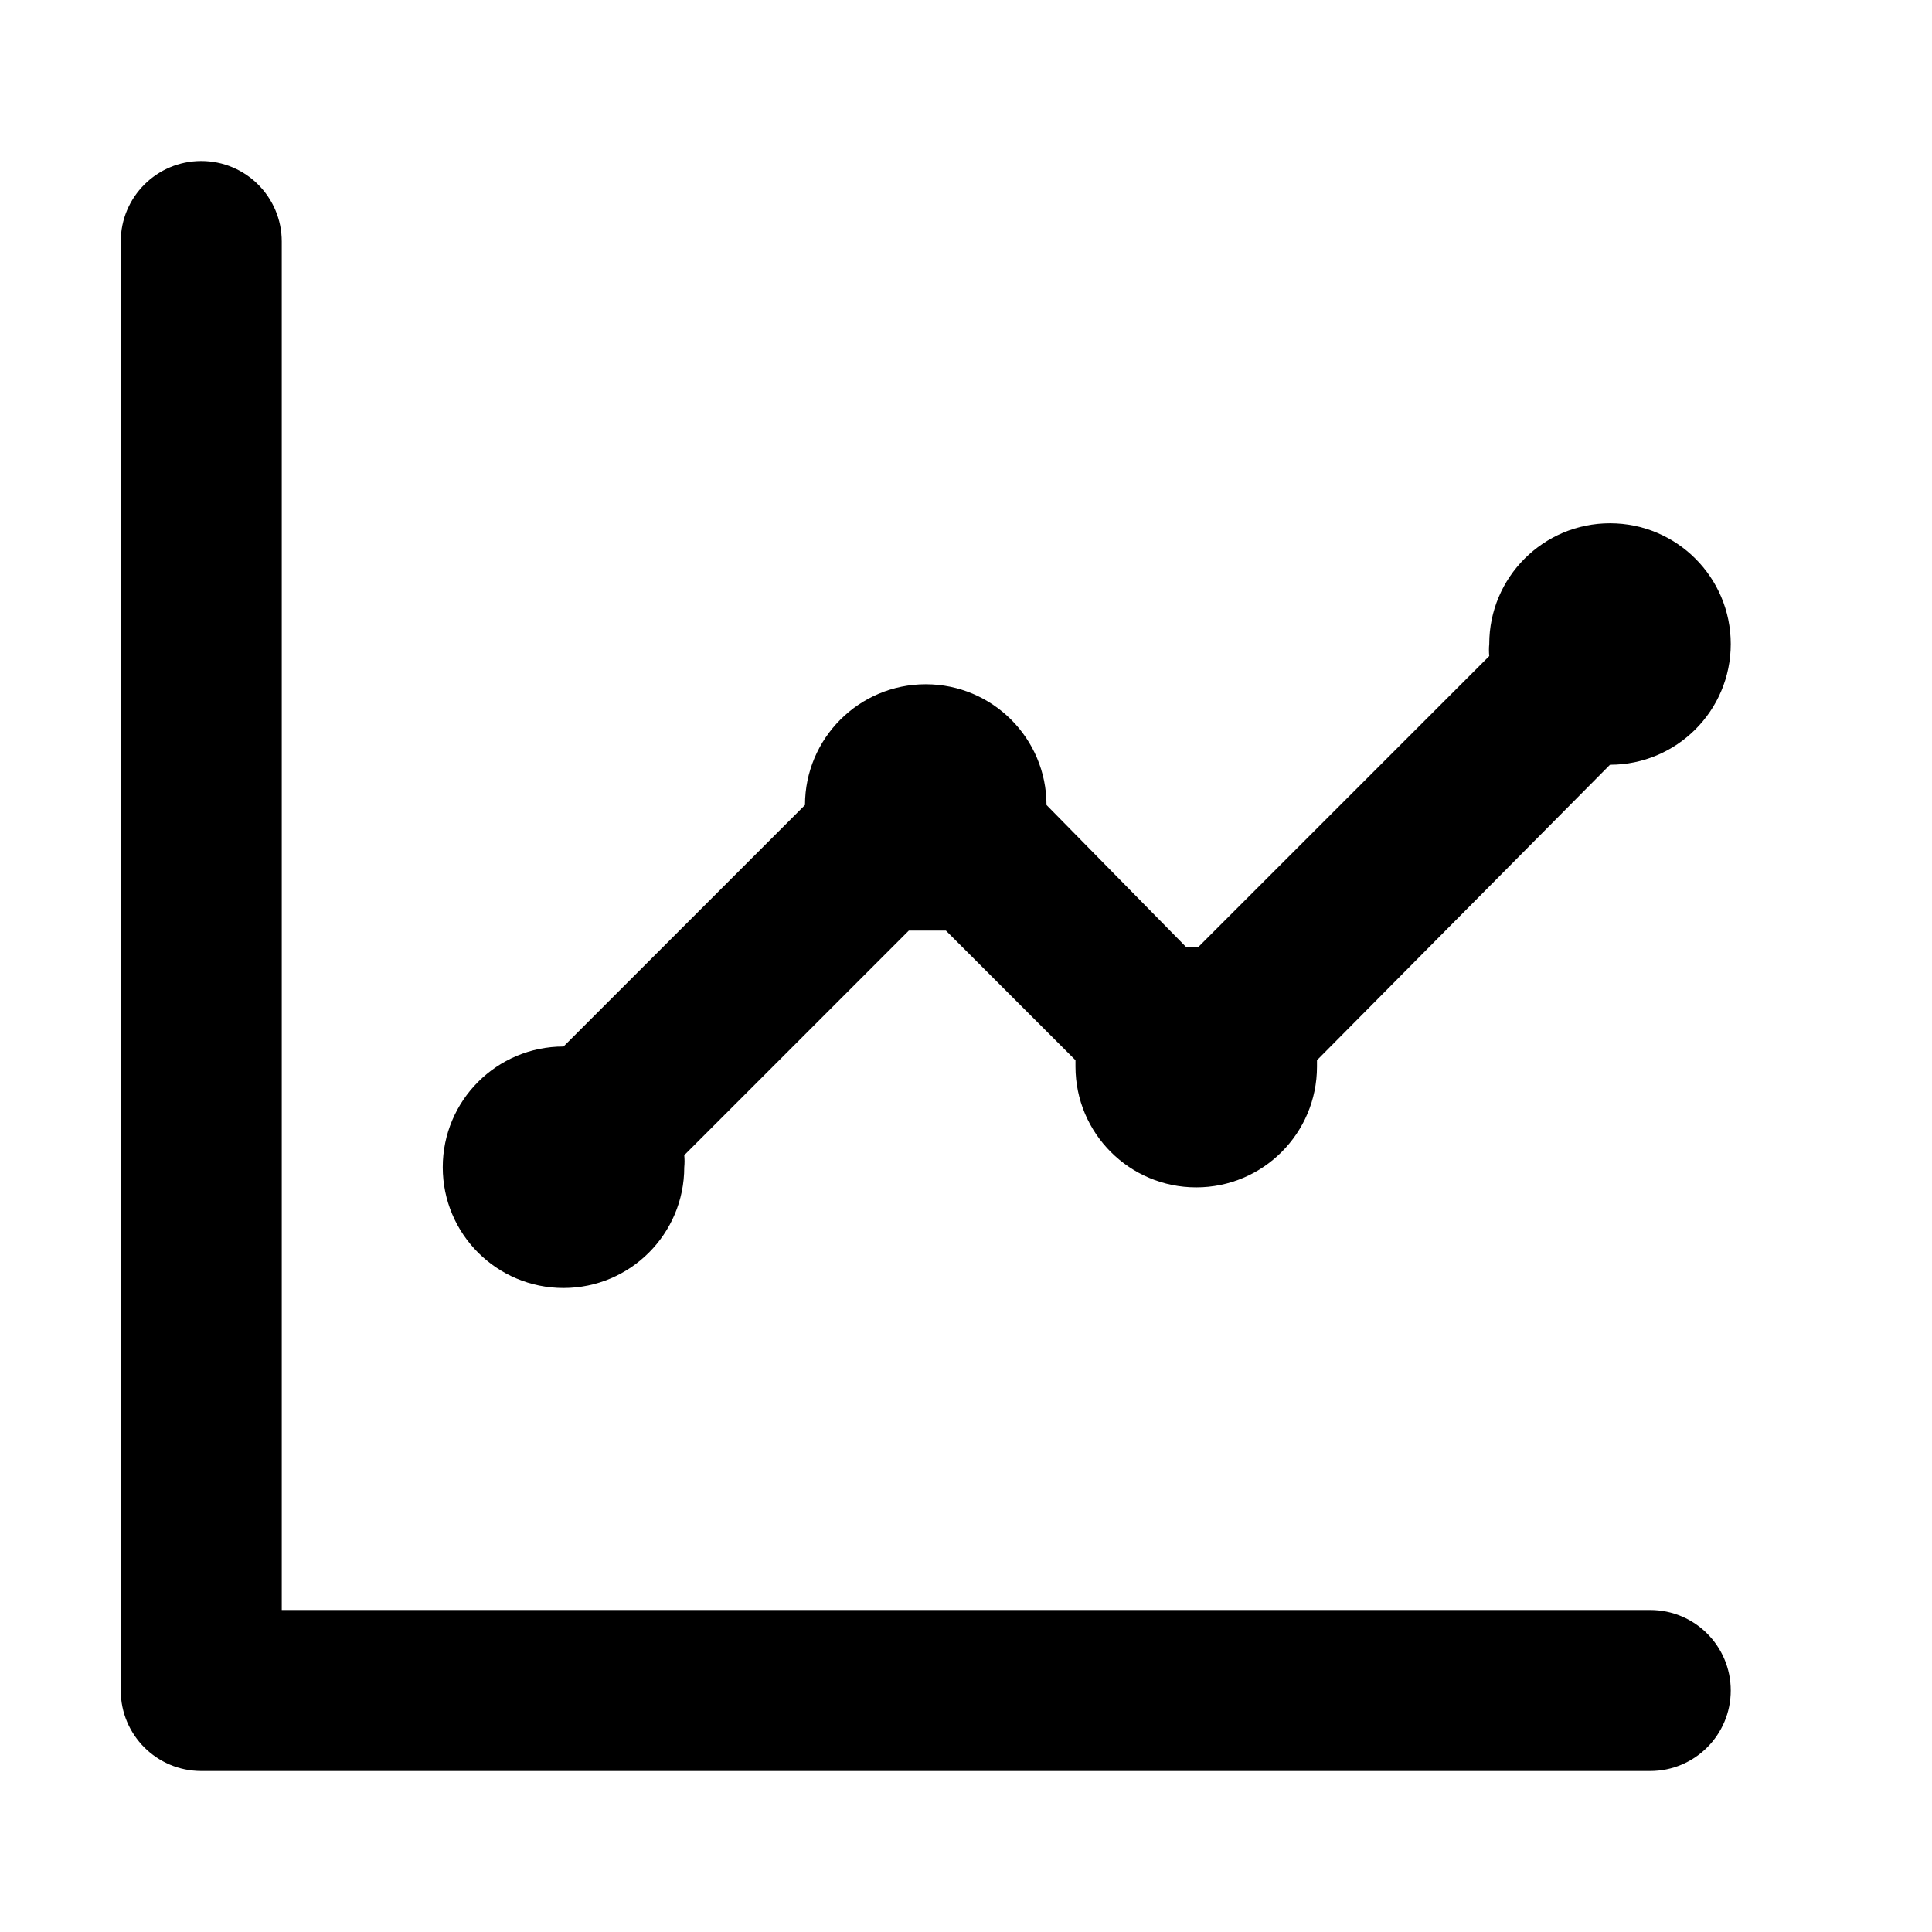
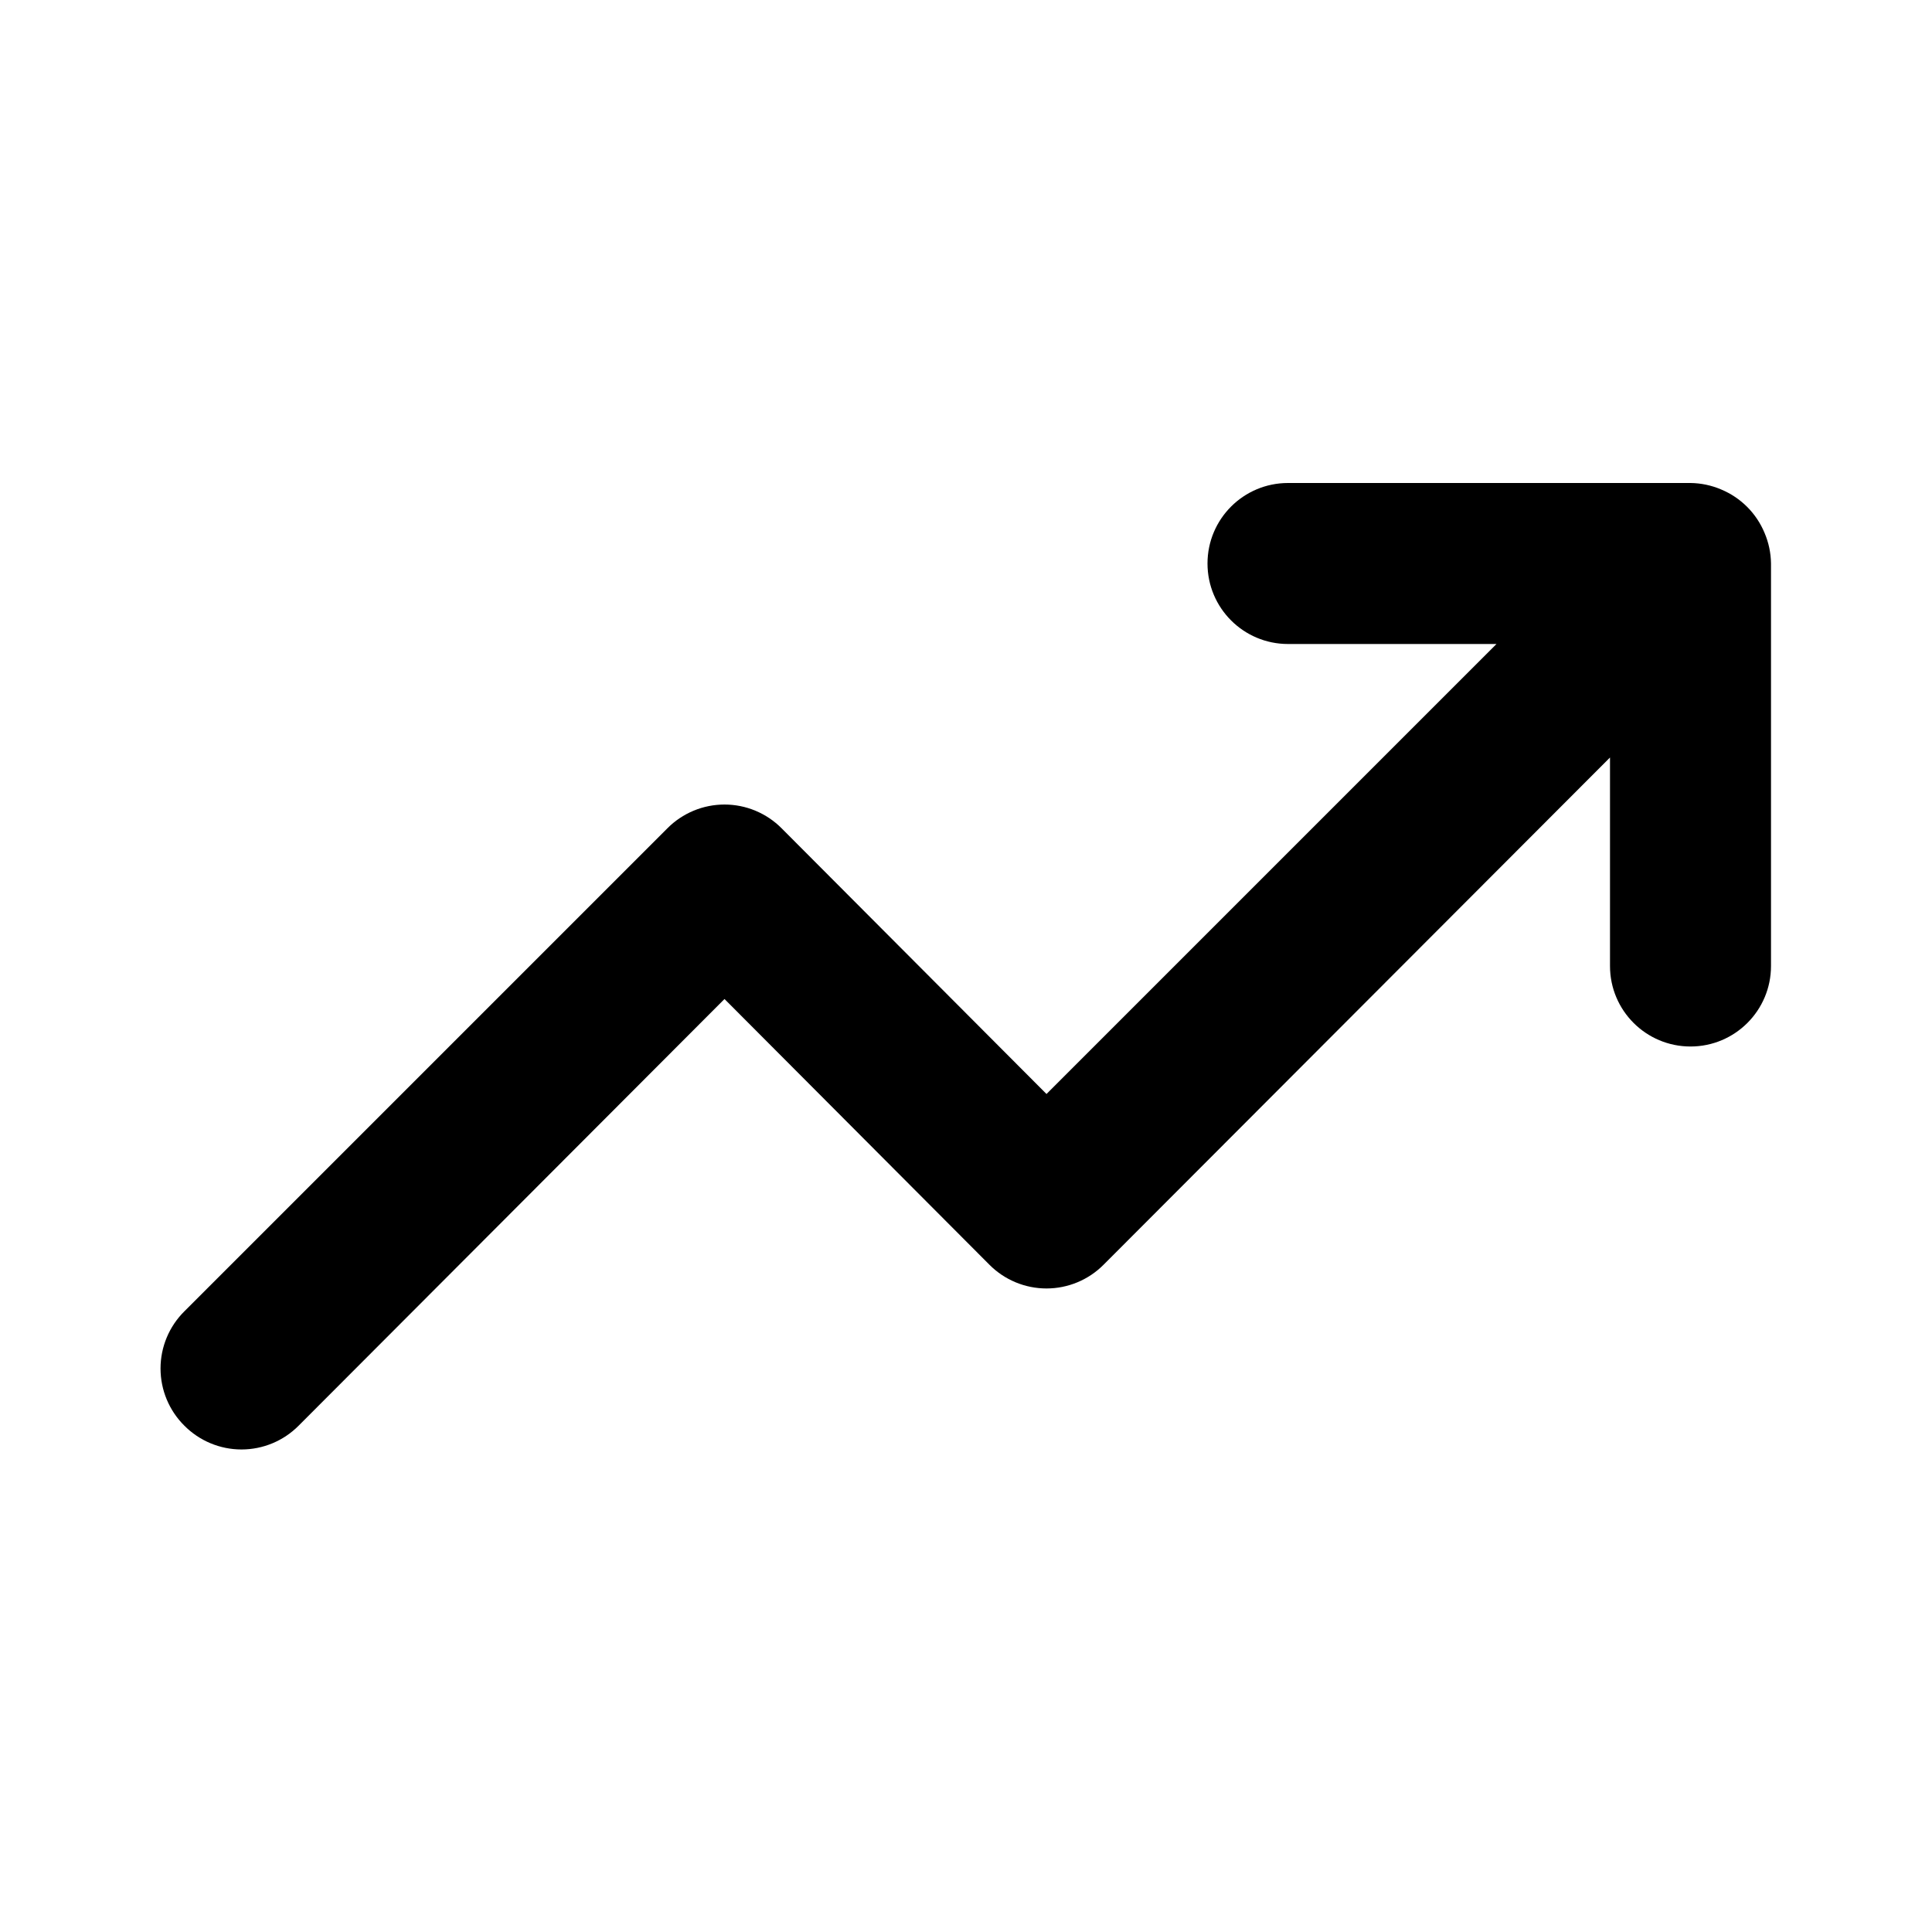
<svg xmlns="http://www.w3.org/2000/svg" viewBox="0 0 24 24">
-   <path d="M7,16a1.5,1.5,0,0,0,1.5-1.5.77.77,0,0,0,0-.15l2.79-2.79.23,0,.23,0,1.61,1.61s0,.05,0,.08a1.5,1.5,0,1,0,3,0v-.08L20,9.5h0A1.5,1.5,0,1,0,18.5,8a.77.77,0,0,0,0,.15l-3.61,3.61h-.16L13,10a1.49,1.49,0,0,0-3,0L7,13H7a1.5,1.5,0,0,0,0,3Zm13.5,4H3.5V3a1,1,0,0,0-2,0V21a1,1,0,0,0,1,1h18a1,1,0,0,0,0-2Z" />
+   <path d="M21.92,6.62a1,1,0,0,0-.54-.54A1,1,0,0,0,21,6H16a1,1,0,0,0,0,2h2.59L13,13.59l-3.29-3.3a1,1,0,0,0-1.42,0l-6,6a1,1,0,0,0,0,1.42,1,1,0,0,0,1.42,0L9,12.41l3.29,3.3a1,1,0,0,0,1.42,0L20,9.41V12a1,1,0,0,0,2,0V7A1,1,0,0,0,21.92,6.62Z" />
</svg>
